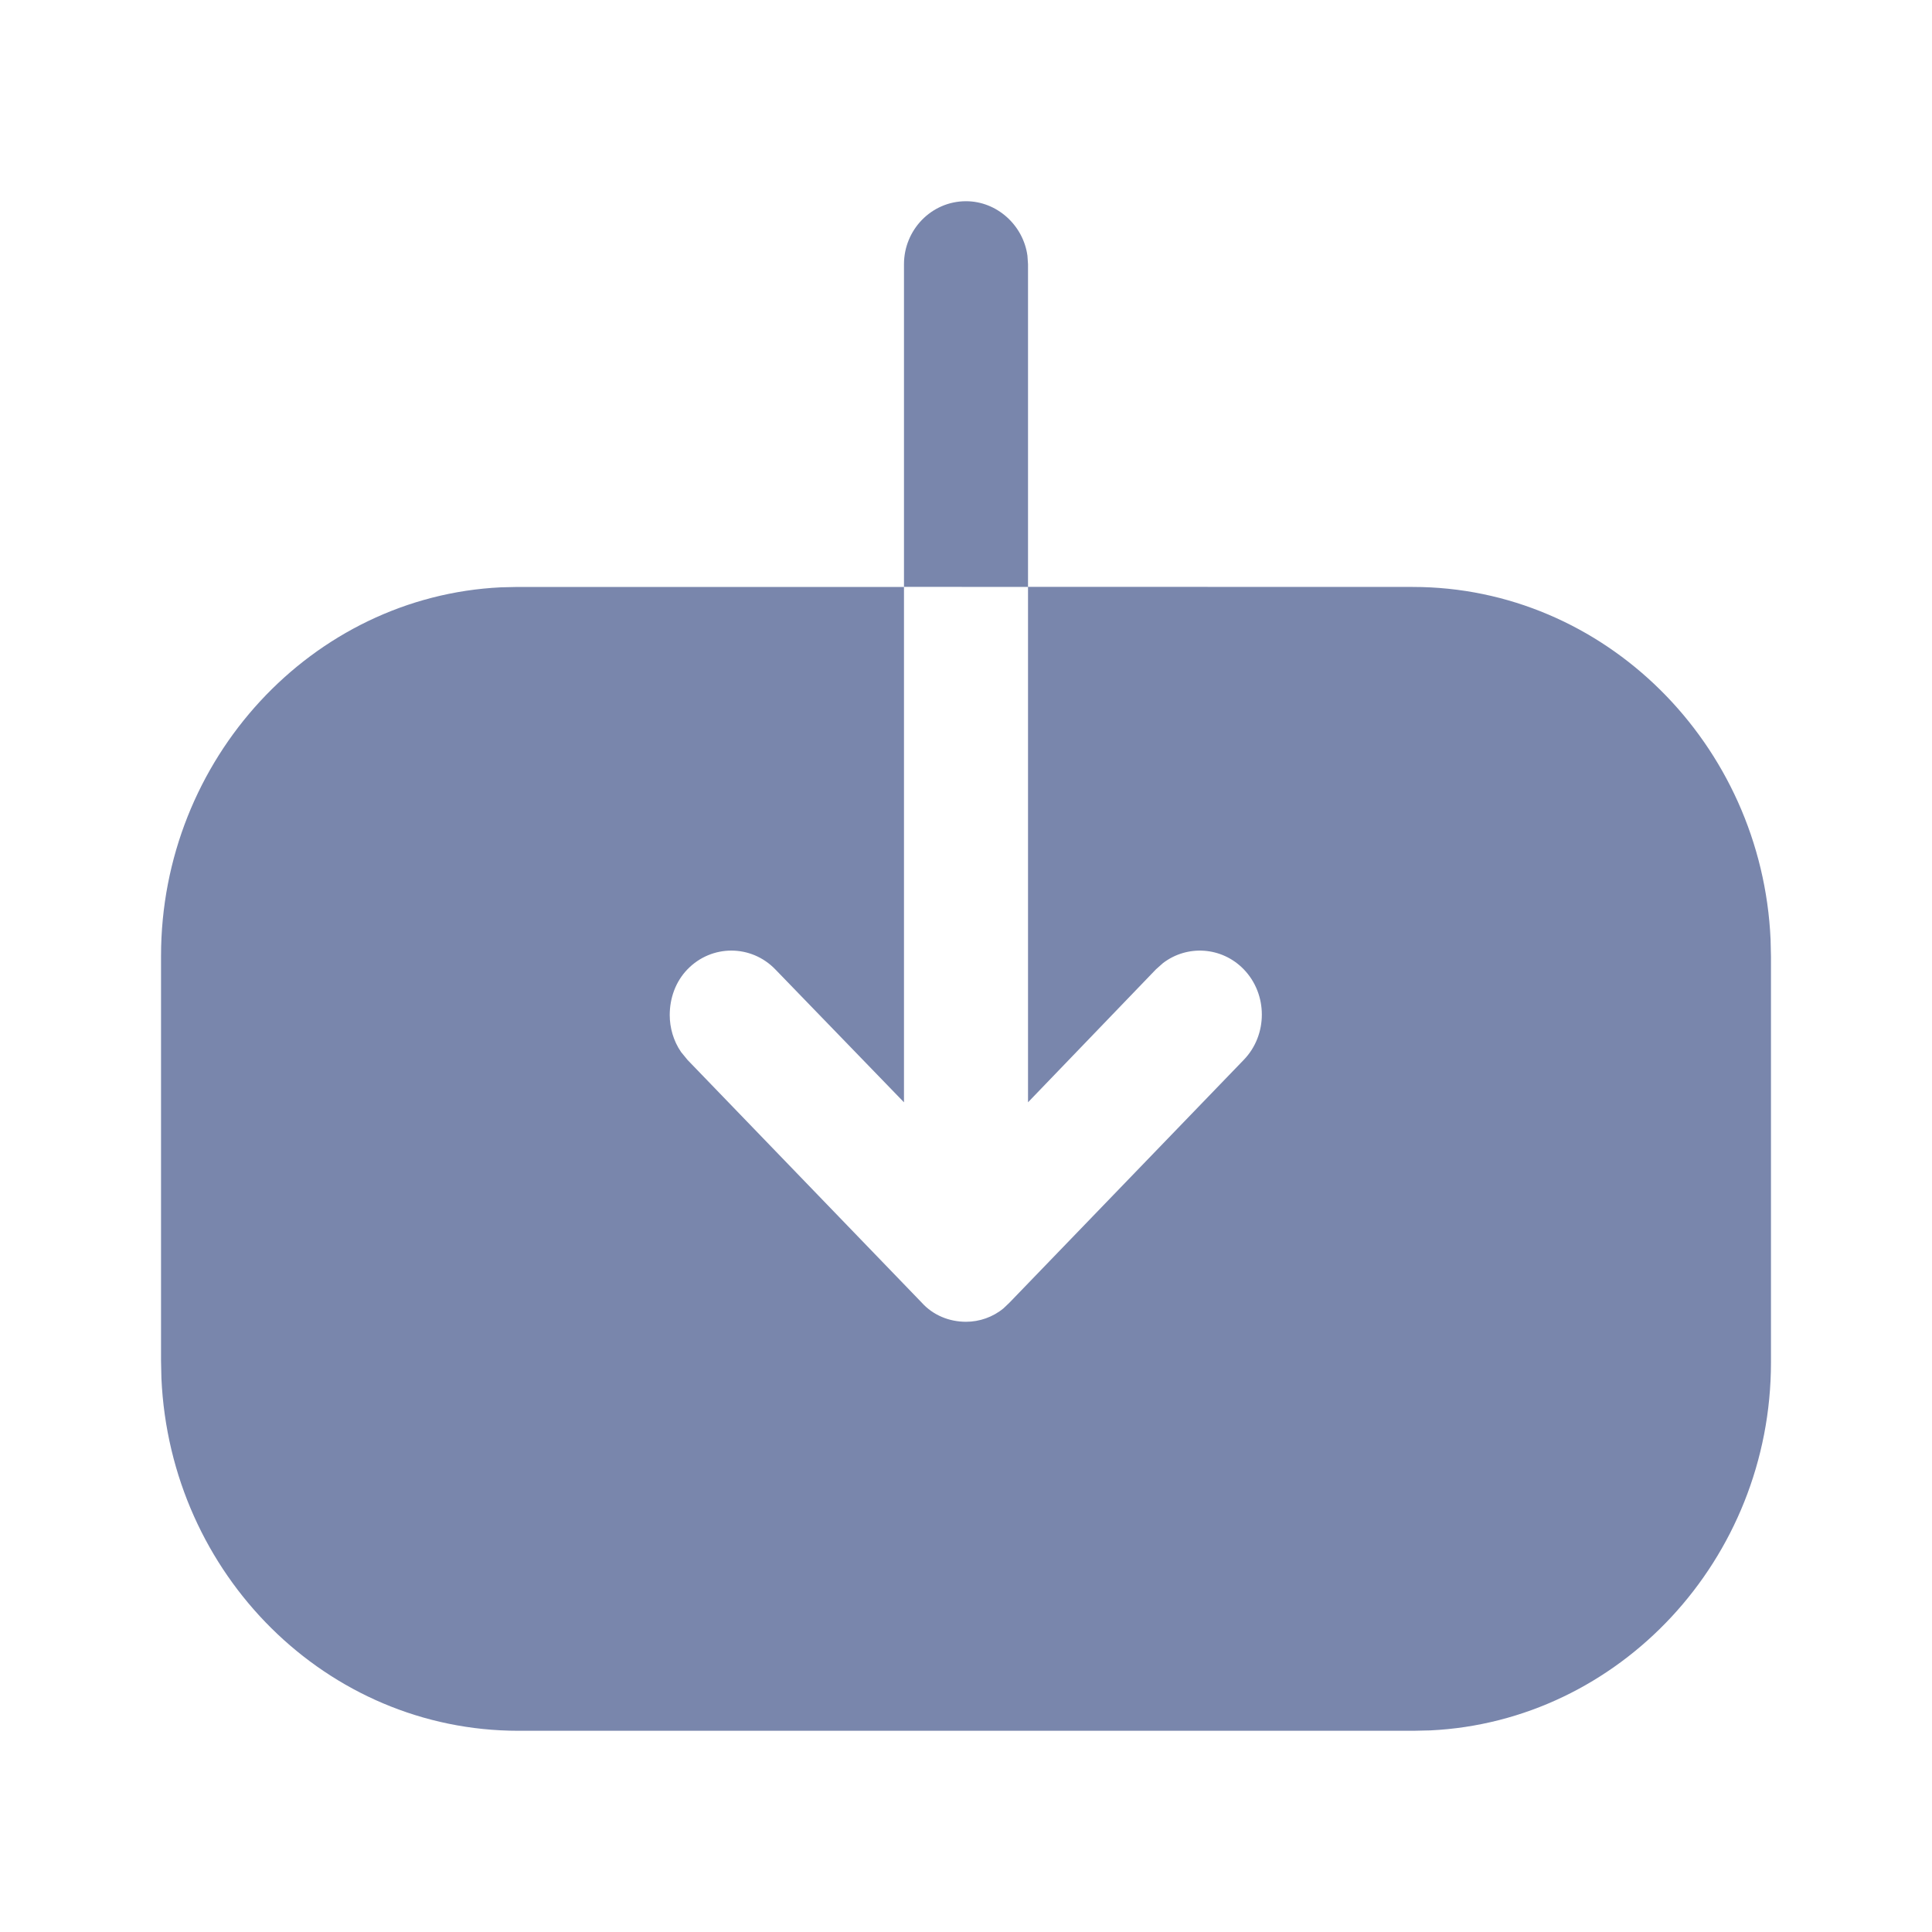
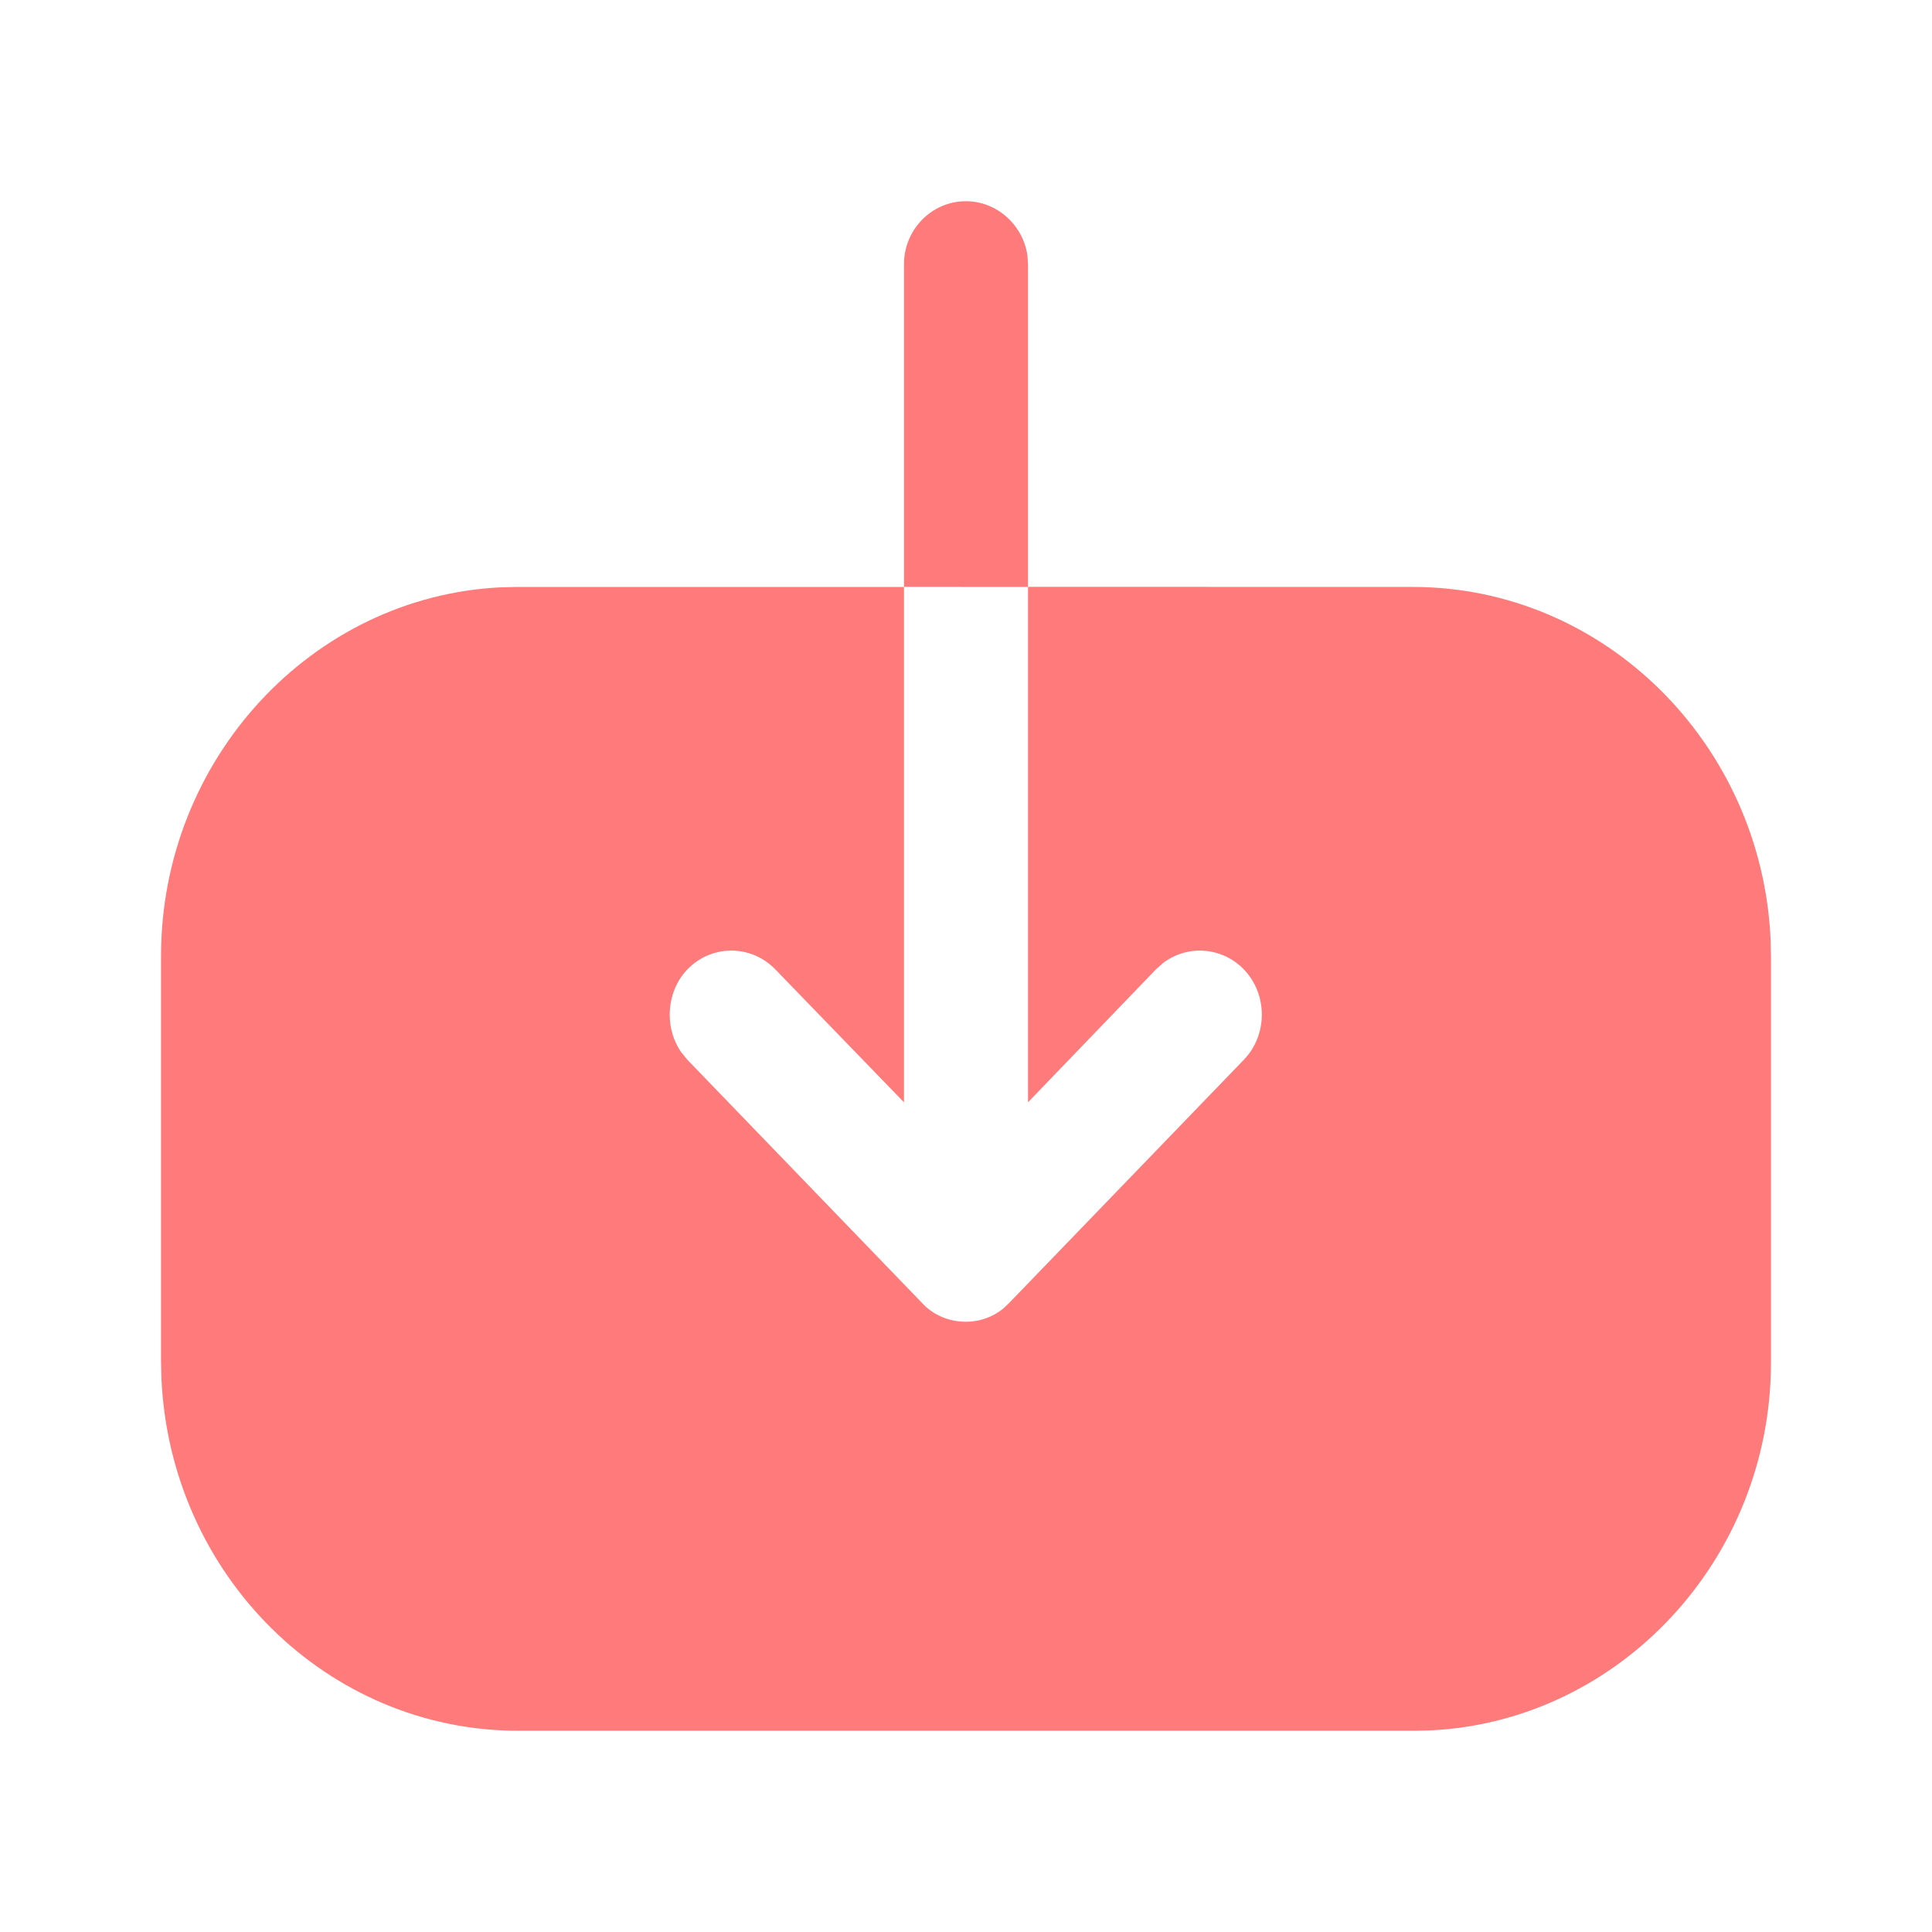
<svg xmlns="http://www.w3.org/2000/svg" width="20" height="20" viewBox="0 0 20 20" fill="none">
-   <path d="M9.358 6.075V2.735C9.358 2.379 9.642 2.083 10 2.083C10.321 2.083 10.593 2.332 10.636 2.647L10.642 2.735V6.075L14.625 6.076C16.608 6.076 18.238 7.7 18.329 9.725L18.333 9.905V14.104C18.333 16.144 16.761 17.819 14.807 17.913L14.633 17.917H5.367C3.383 17.917 1.762 16.301 1.671 14.268L1.667 14.087L1.667 9.897C1.667 7.857 3.232 6.174 5.185 6.08L5.358 6.076H9.358V11.411L8.025 10.034C7.775 9.776 7.367 9.776 7.117 10.034C6.992 10.163 6.933 10.335 6.933 10.508C6.933 10.638 6.971 10.775 7.05 10.89L7.117 10.972L9.542 13.485C9.658 13.614 9.825 13.683 10 13.683C10.139 13.683 10.278 13.635 10.388 13.544L10.45 13.485L12.875 10.972C13.125 10.714 13.125 10.292 12.875 10.034C12.648 9.8 12.29 9.778 12.039 9.97L11.967 10.034L10.642 11.411V6.076L9.358 6.075Z" fill="#7986AC" />
+   <path d="M9.358 6.075V2.735C9.358 2.379 9.642 2.083 10 2.083C10.321 2.083 10.593 2.332 10.636 2.647L10.642 2.735V6.075L14.625 6.076C16.608 6.076 18.238 7.7 18.329 9.725L18.333 9.905V14.104C18.333 16.144 16.761 17.819 14.807 17.913L14.633 17.917H5.367C3.383 17.917 1.762 16.301 1.671 14.268L1.667 14.087L1.667 9.897C1.667 7.857 3.232 6.174 5.185 6.08L5.358 6.076H9.358V11.411L8.025 10.034C7.775 9.776 7.367 9.776 7.117 10.034C6.992 10.163 6.933 10.335 6.933 10.508C6.933 10.638 6.971 10.775 7.05 10.89L7.117 10.972L9.542 13.485C9.658 13.614 9.825 13.683 10 13.683C10.139 13.683 10.278 13.635 10.388 13.544L10.45 13.485L12.875 10.972C13.125 10.714 13.125 10.292 12.875 10.034C12.648 9.8 12.29 9.778 12.039 9.97L11.967 10.034L10.642 11.411V6.076L9.358 6.075Z" fill="#FF7A7A" />
</svg>
